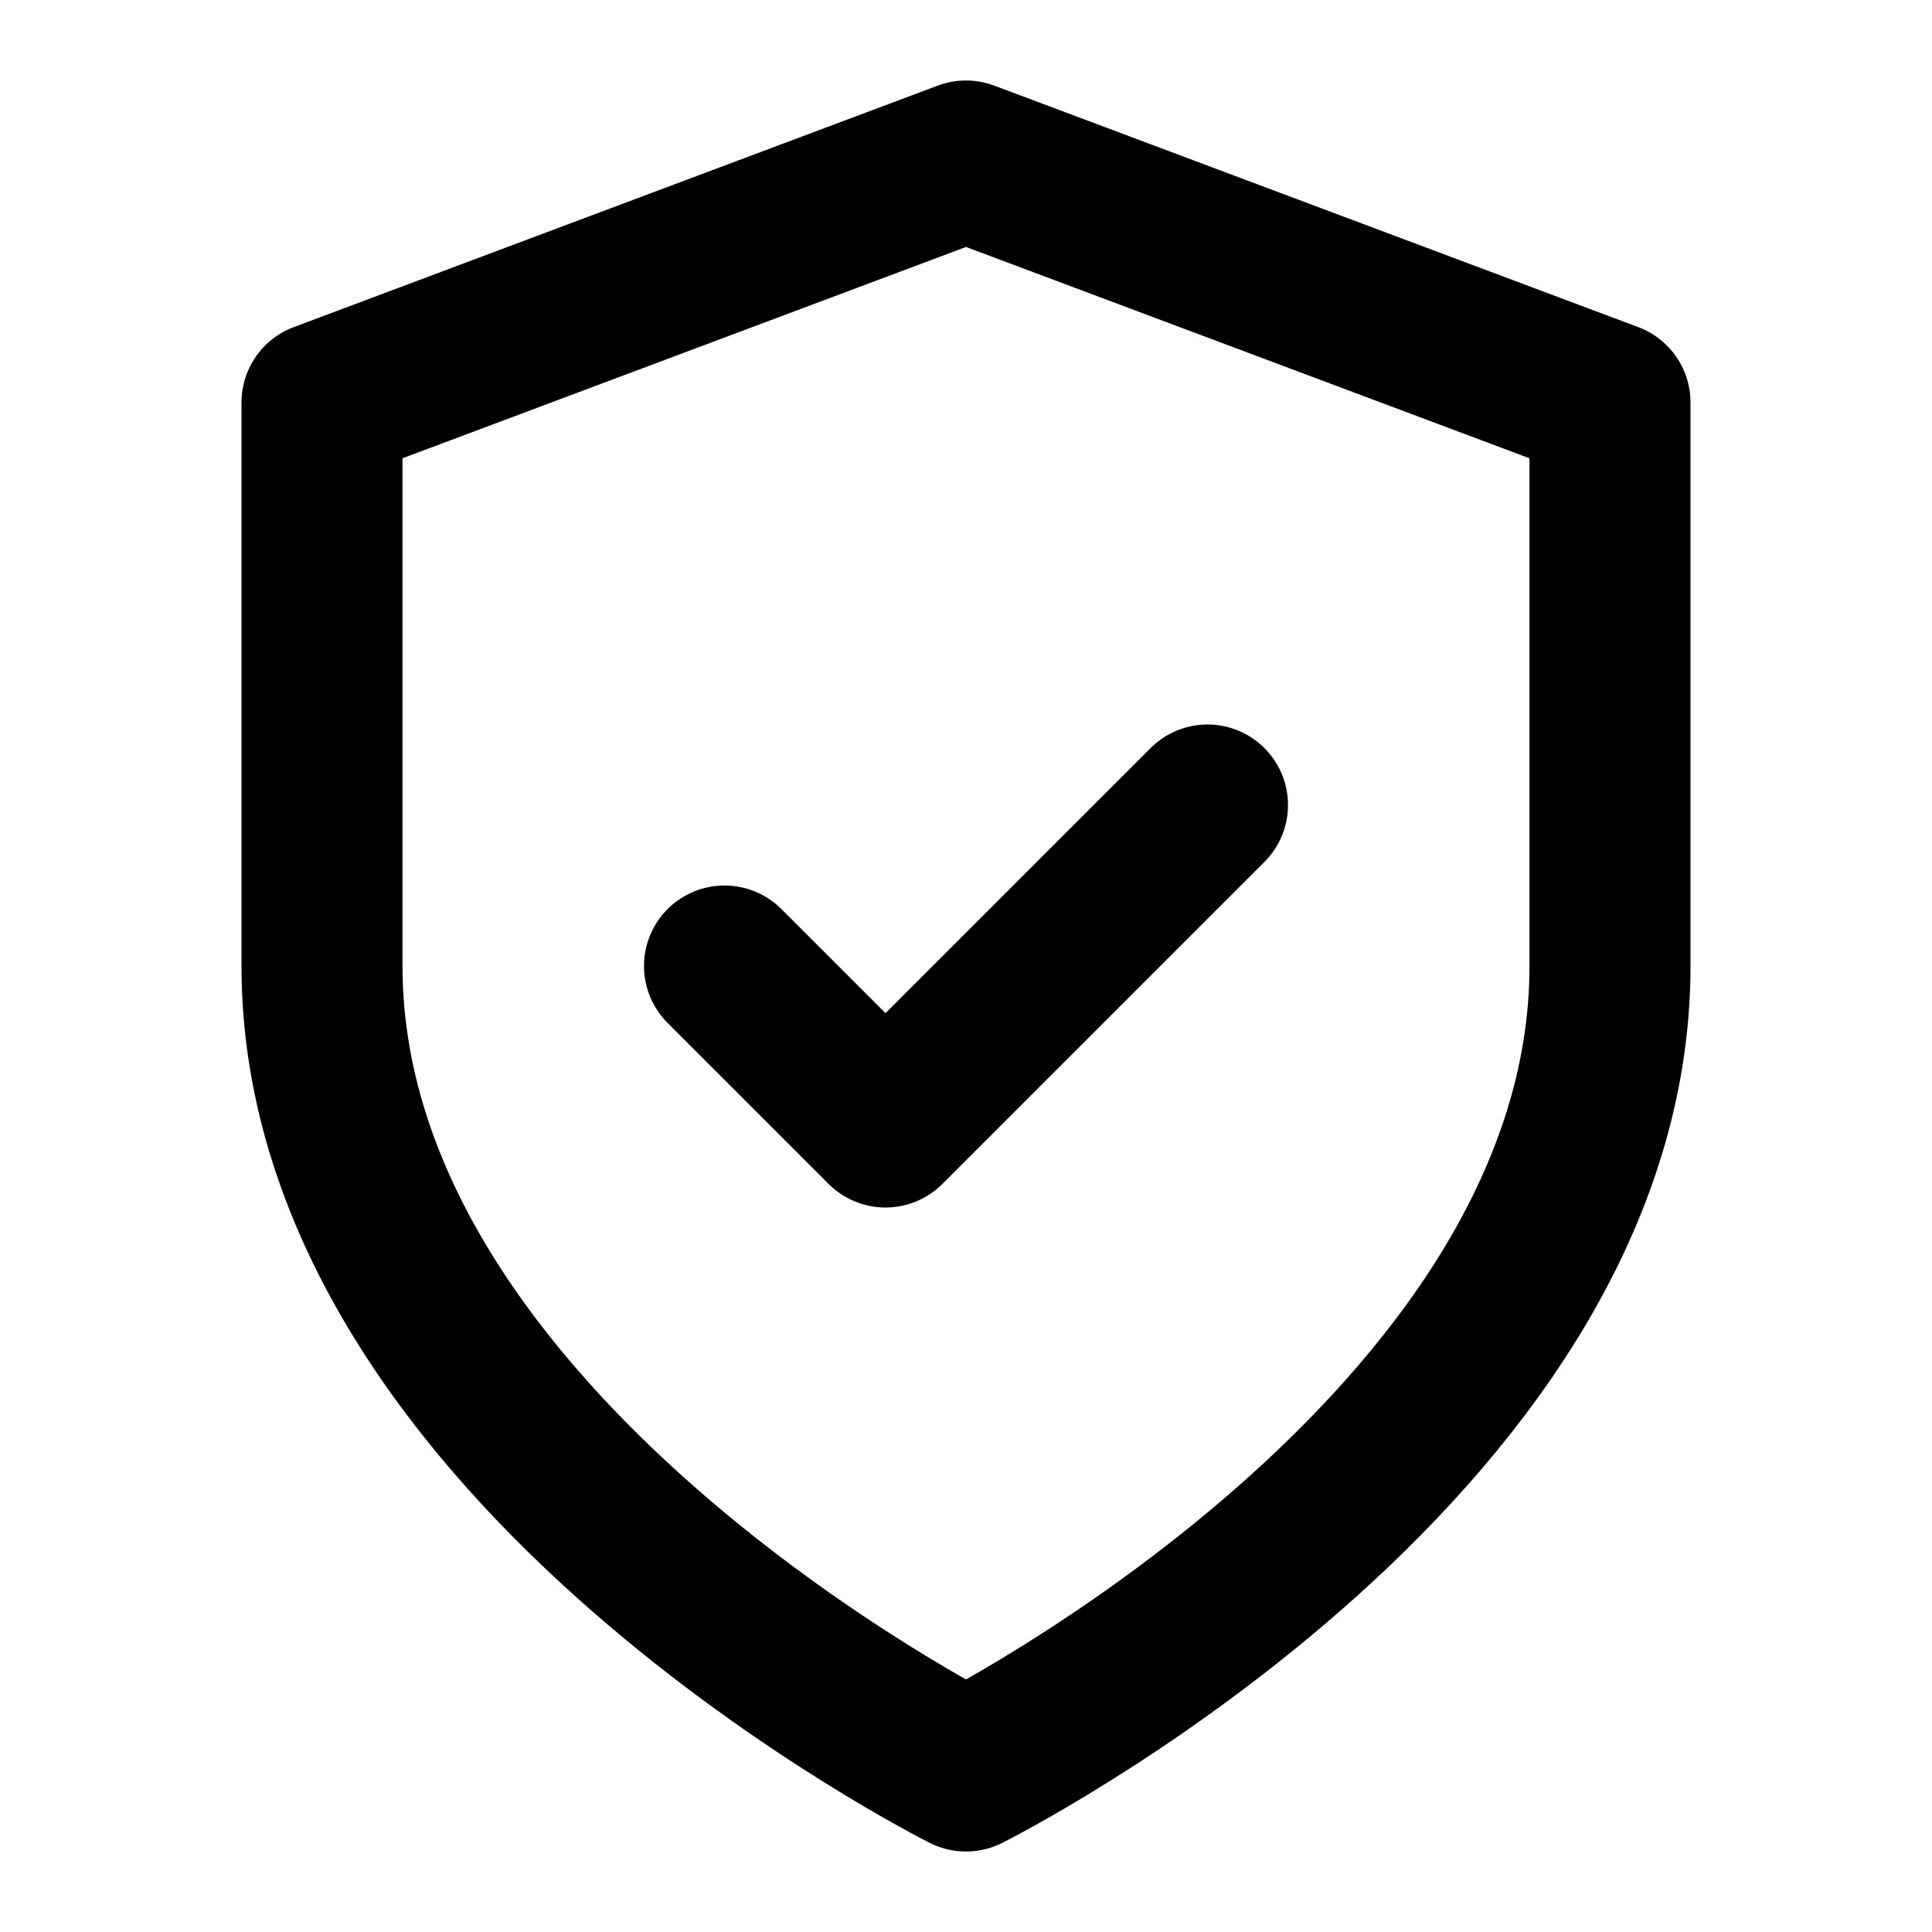
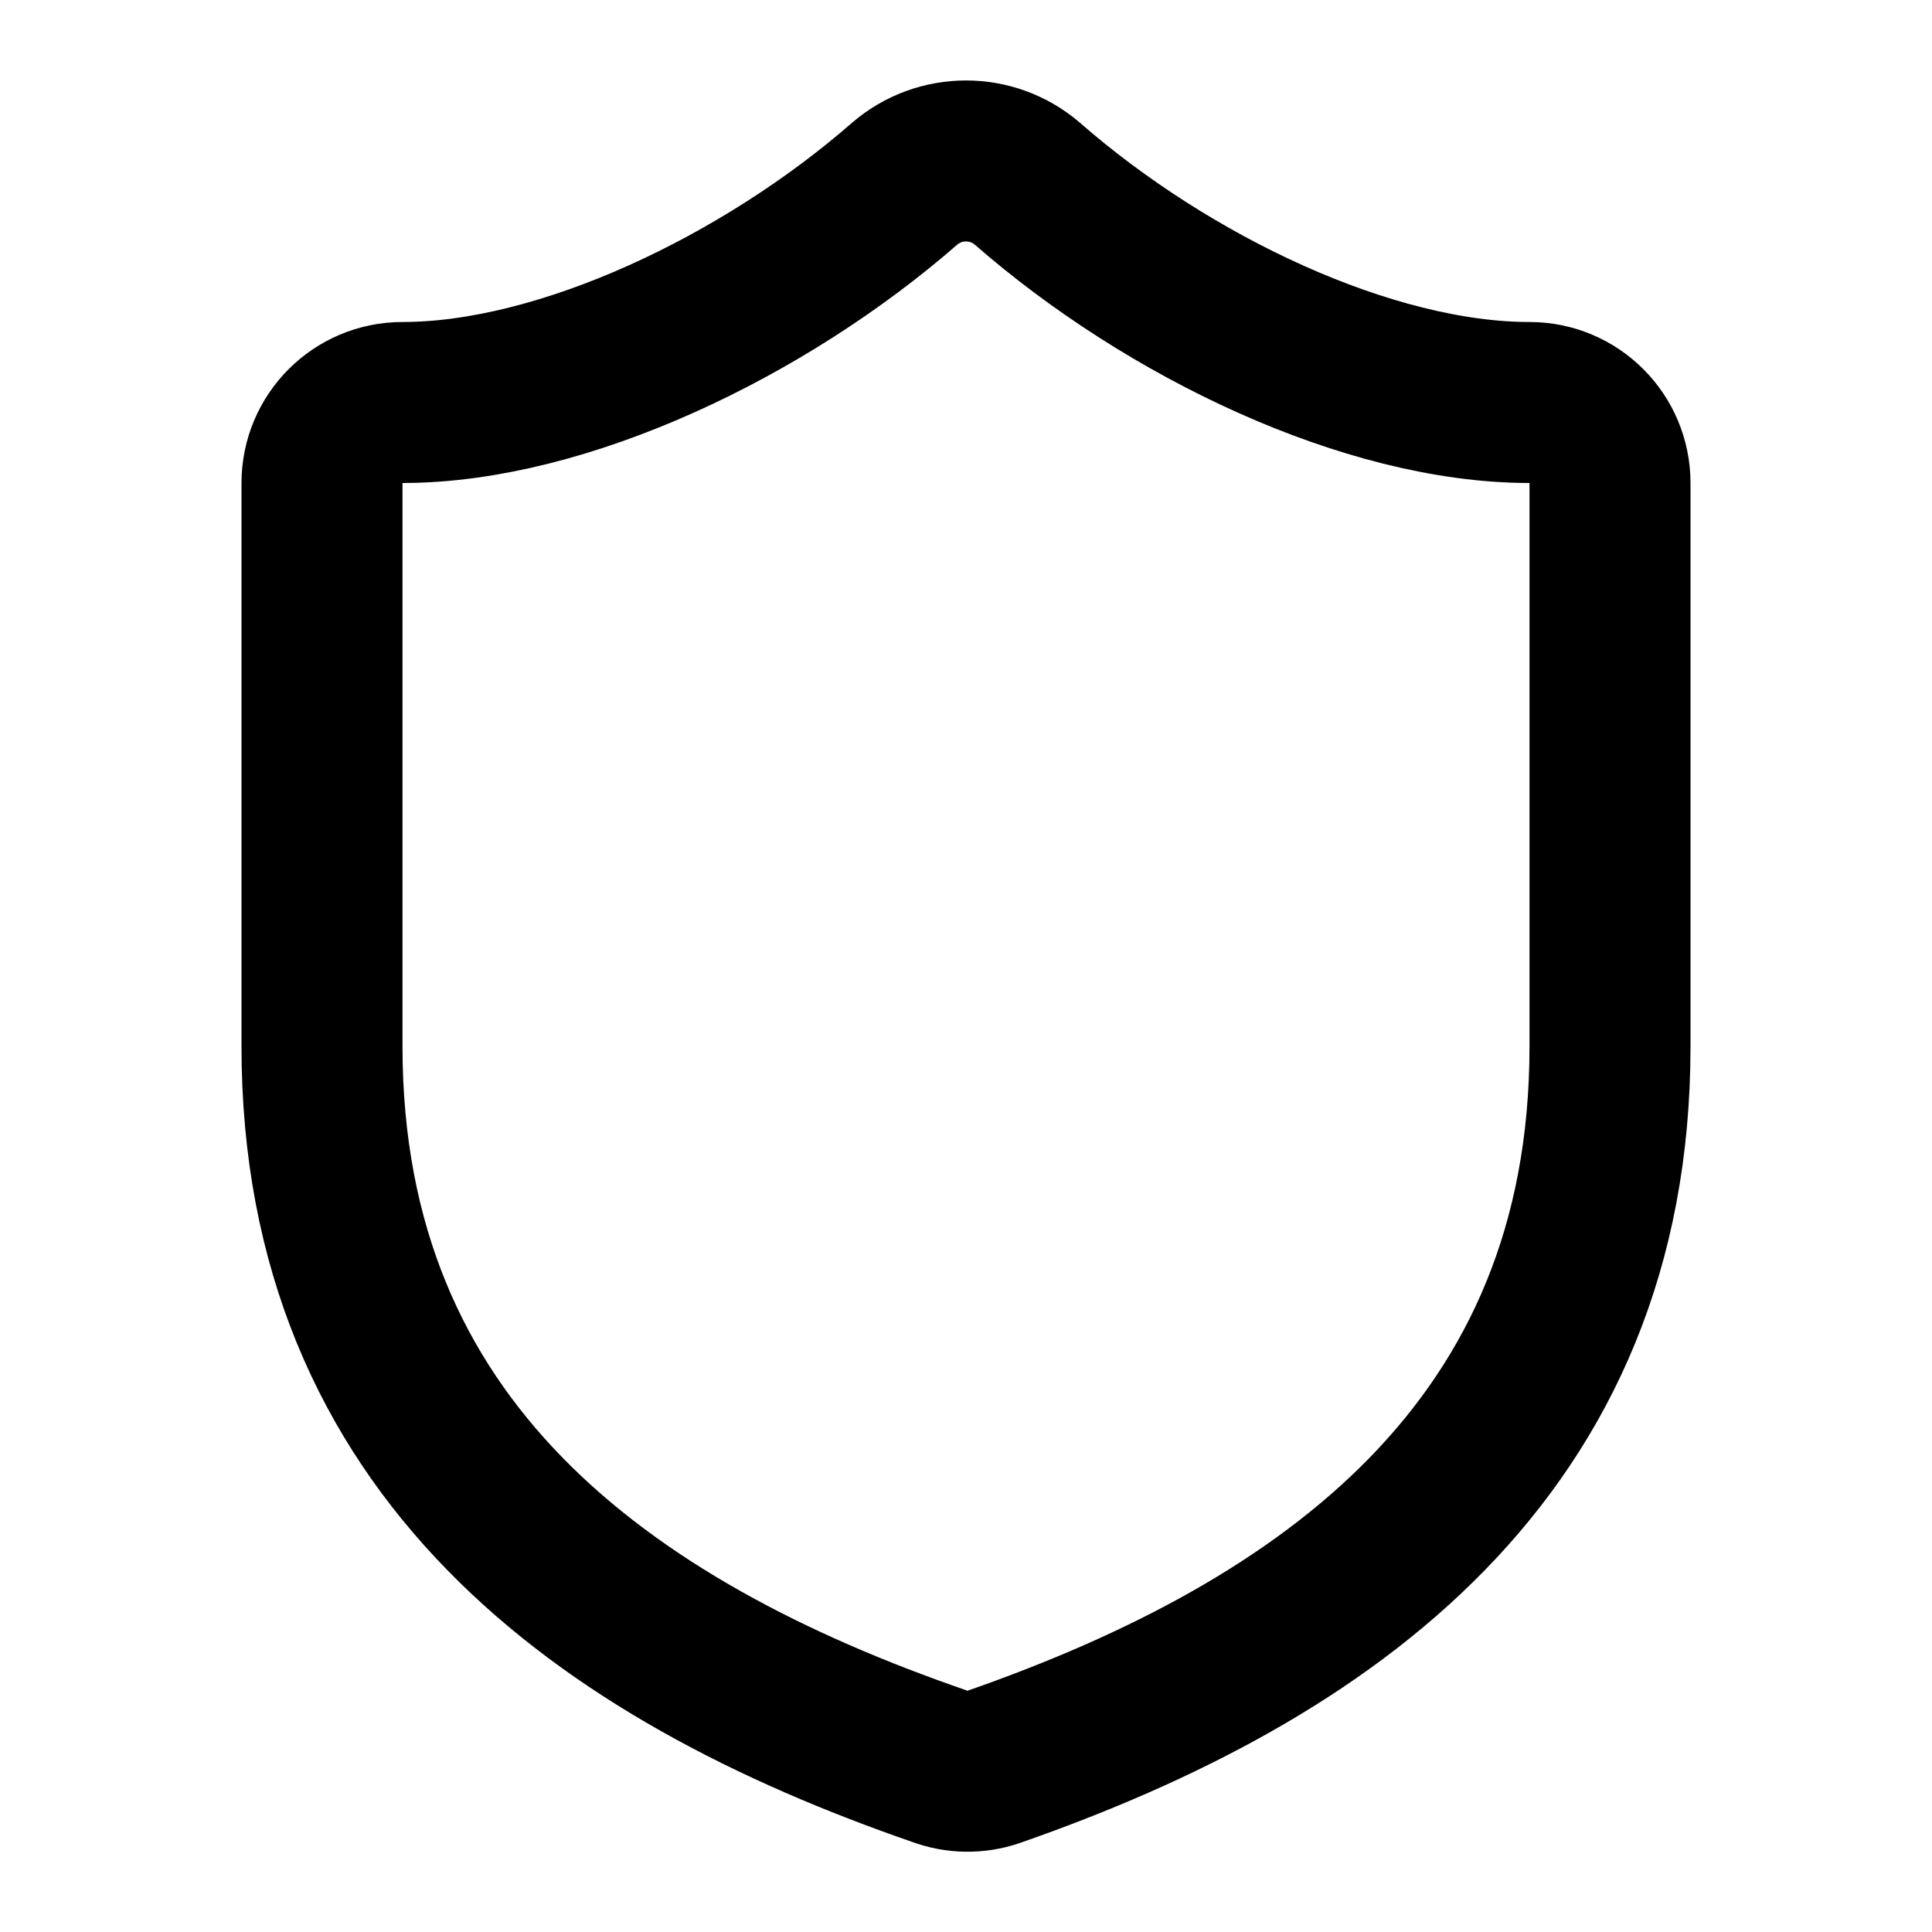
- <svg xmlns="http://www.w3.org/2000/svg" viewBox="0 0 24 24" width="24" height="24" fill="none" stroke="#000000" stroke-width="2" stroke-linecap="round" stroke-linejoin="round">
-   <path d="M 12 22 s 8 -4 8 -10 V 5 l -8 -3 -8 3 v 7 c 0 6 8 10 8 10 z" />
-   <polyline points="9 12 11 14 15 10" />
+ <svg xmlns="http://www.w3.org/2000/svg" class="lucide lucide-shield" width="24" height="24" viewBox="0 0 24 24" fill="none" stroke="currentColor" stroke-width="2" stroke-linecap="round" stroke-linejoin="round">
+   <path d="M20 13c0 5-3.5 7.5-7.66 8.95a1 1 0 0 1-.67-.01C7.5 20.5 4 18 4 13V6a1 1 0 0 1 1-1c2 0 4.5-1.2 6.24-2.72a1.17 1.17 0 0 1 1.52 0C14.51 3.81 17 5 19 5a1 1 0 0 1 1 1z" />
</svg>
